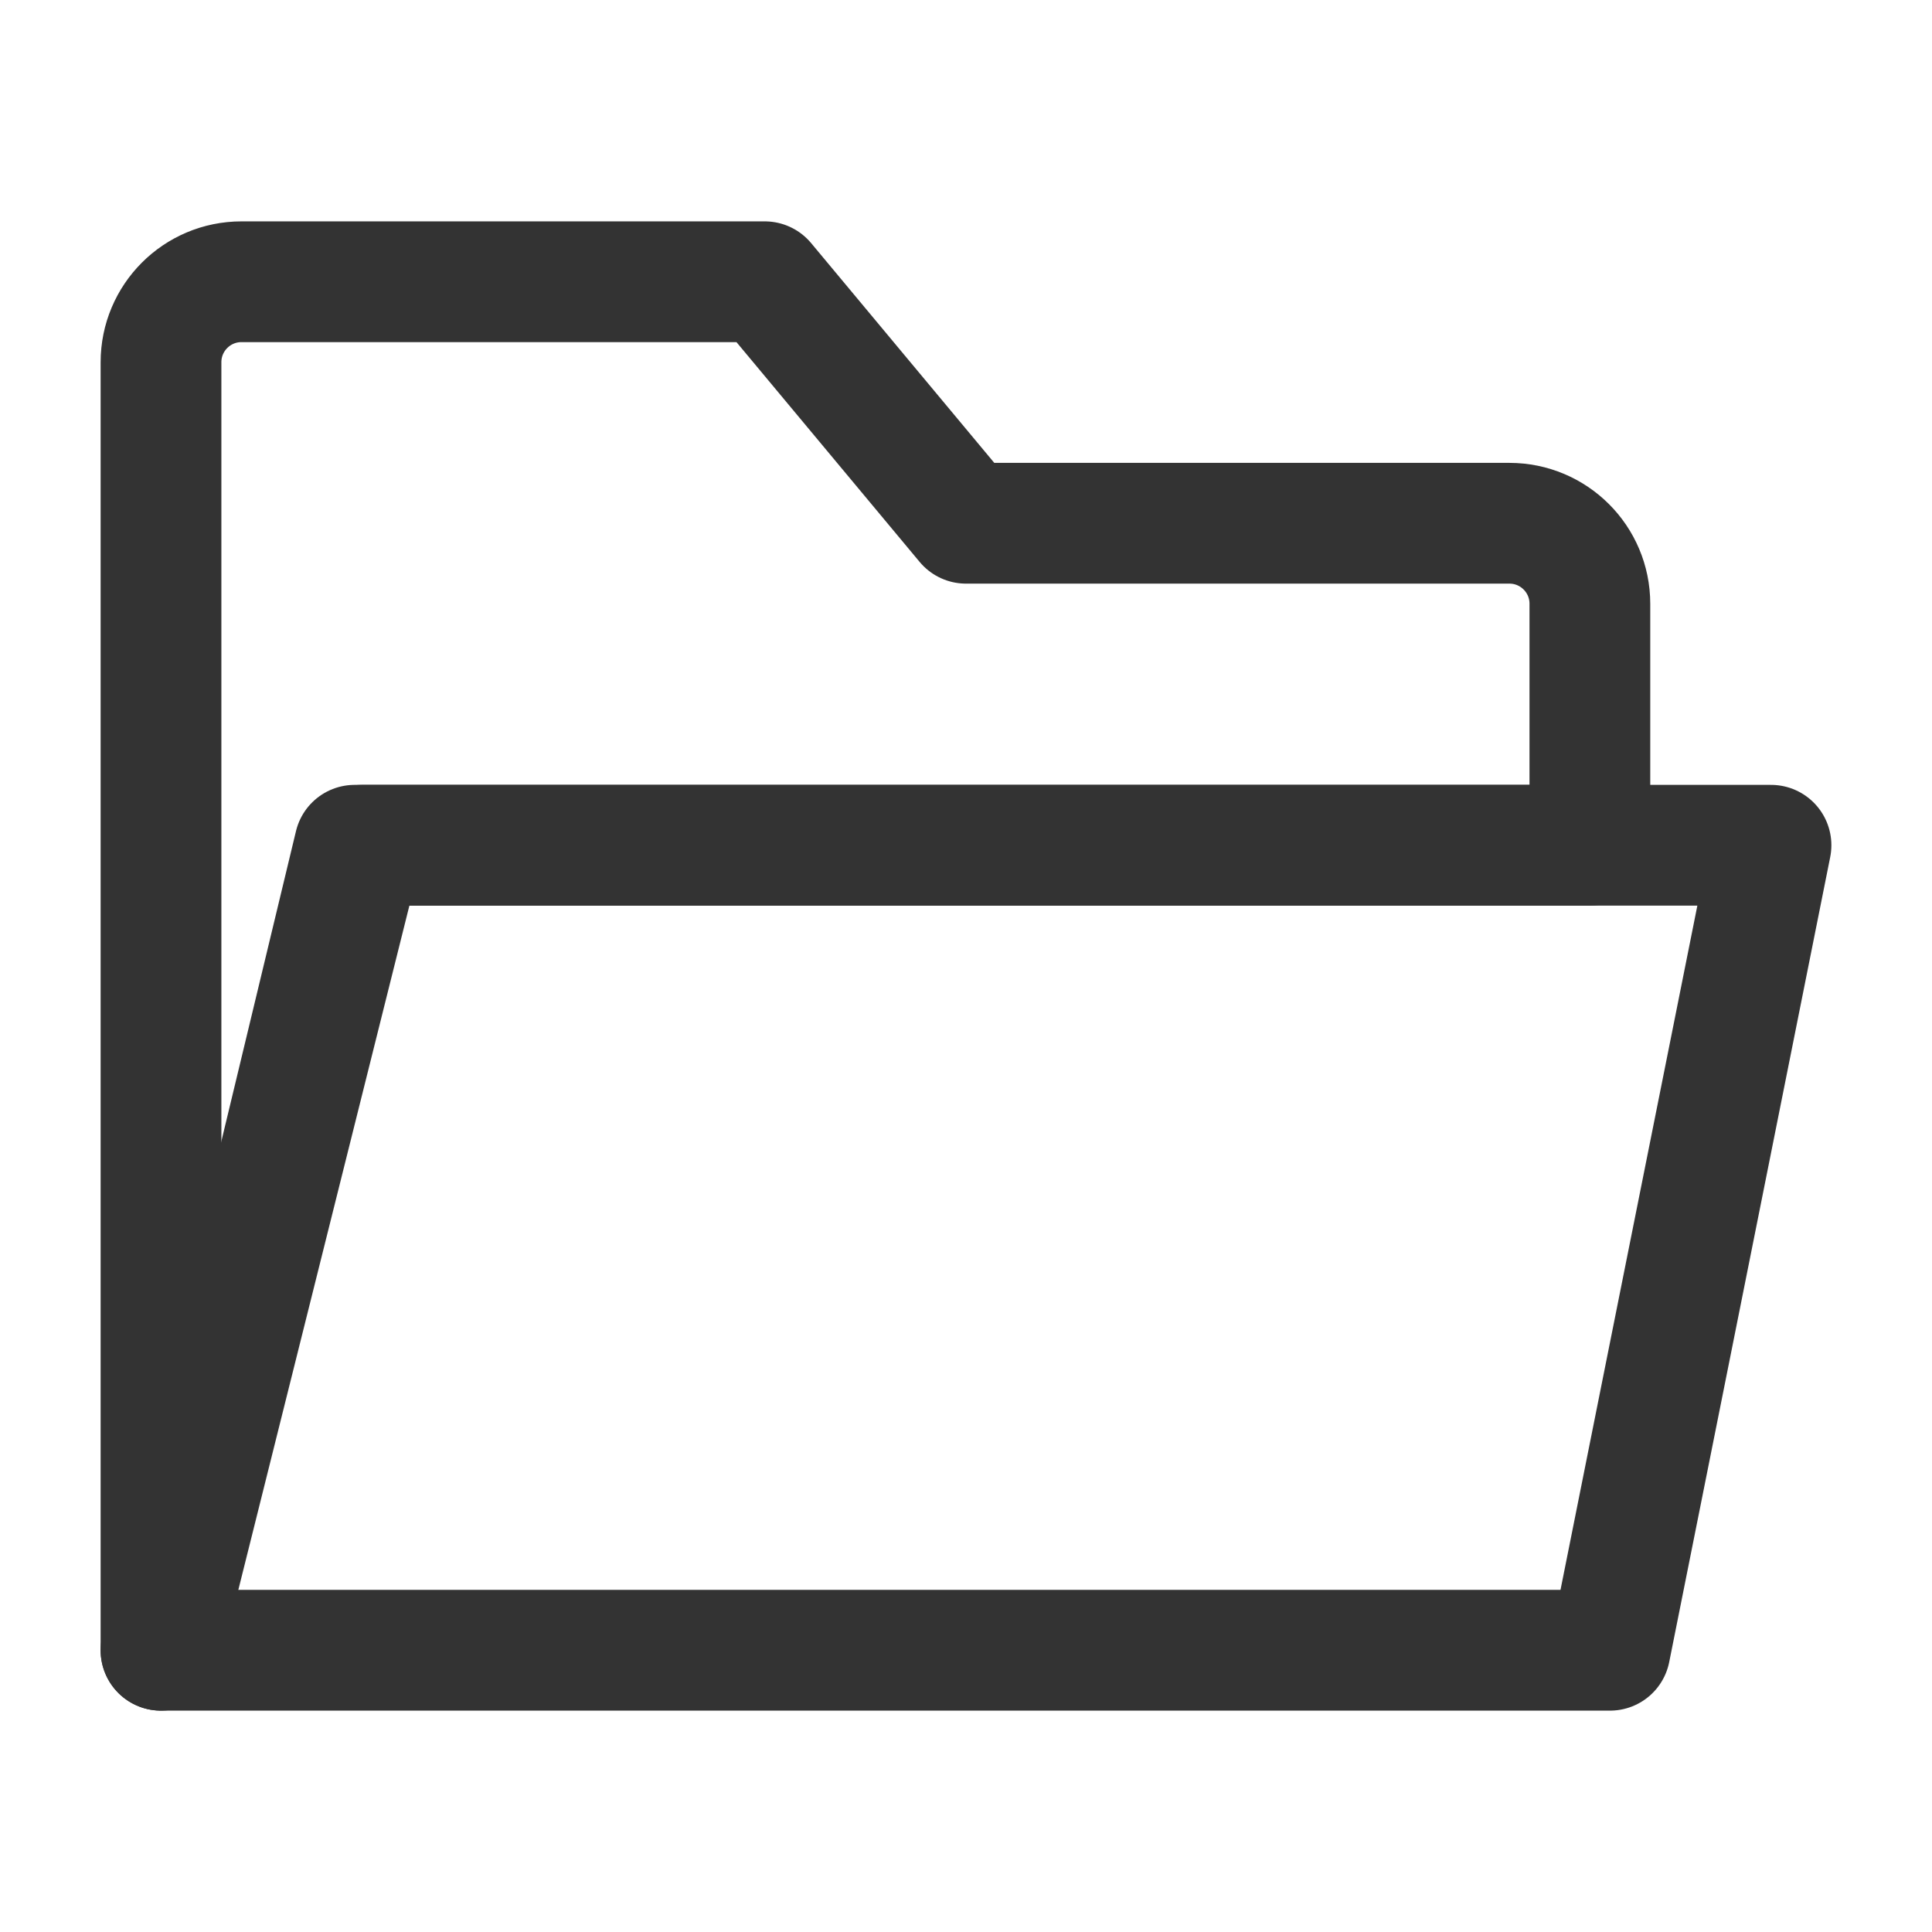
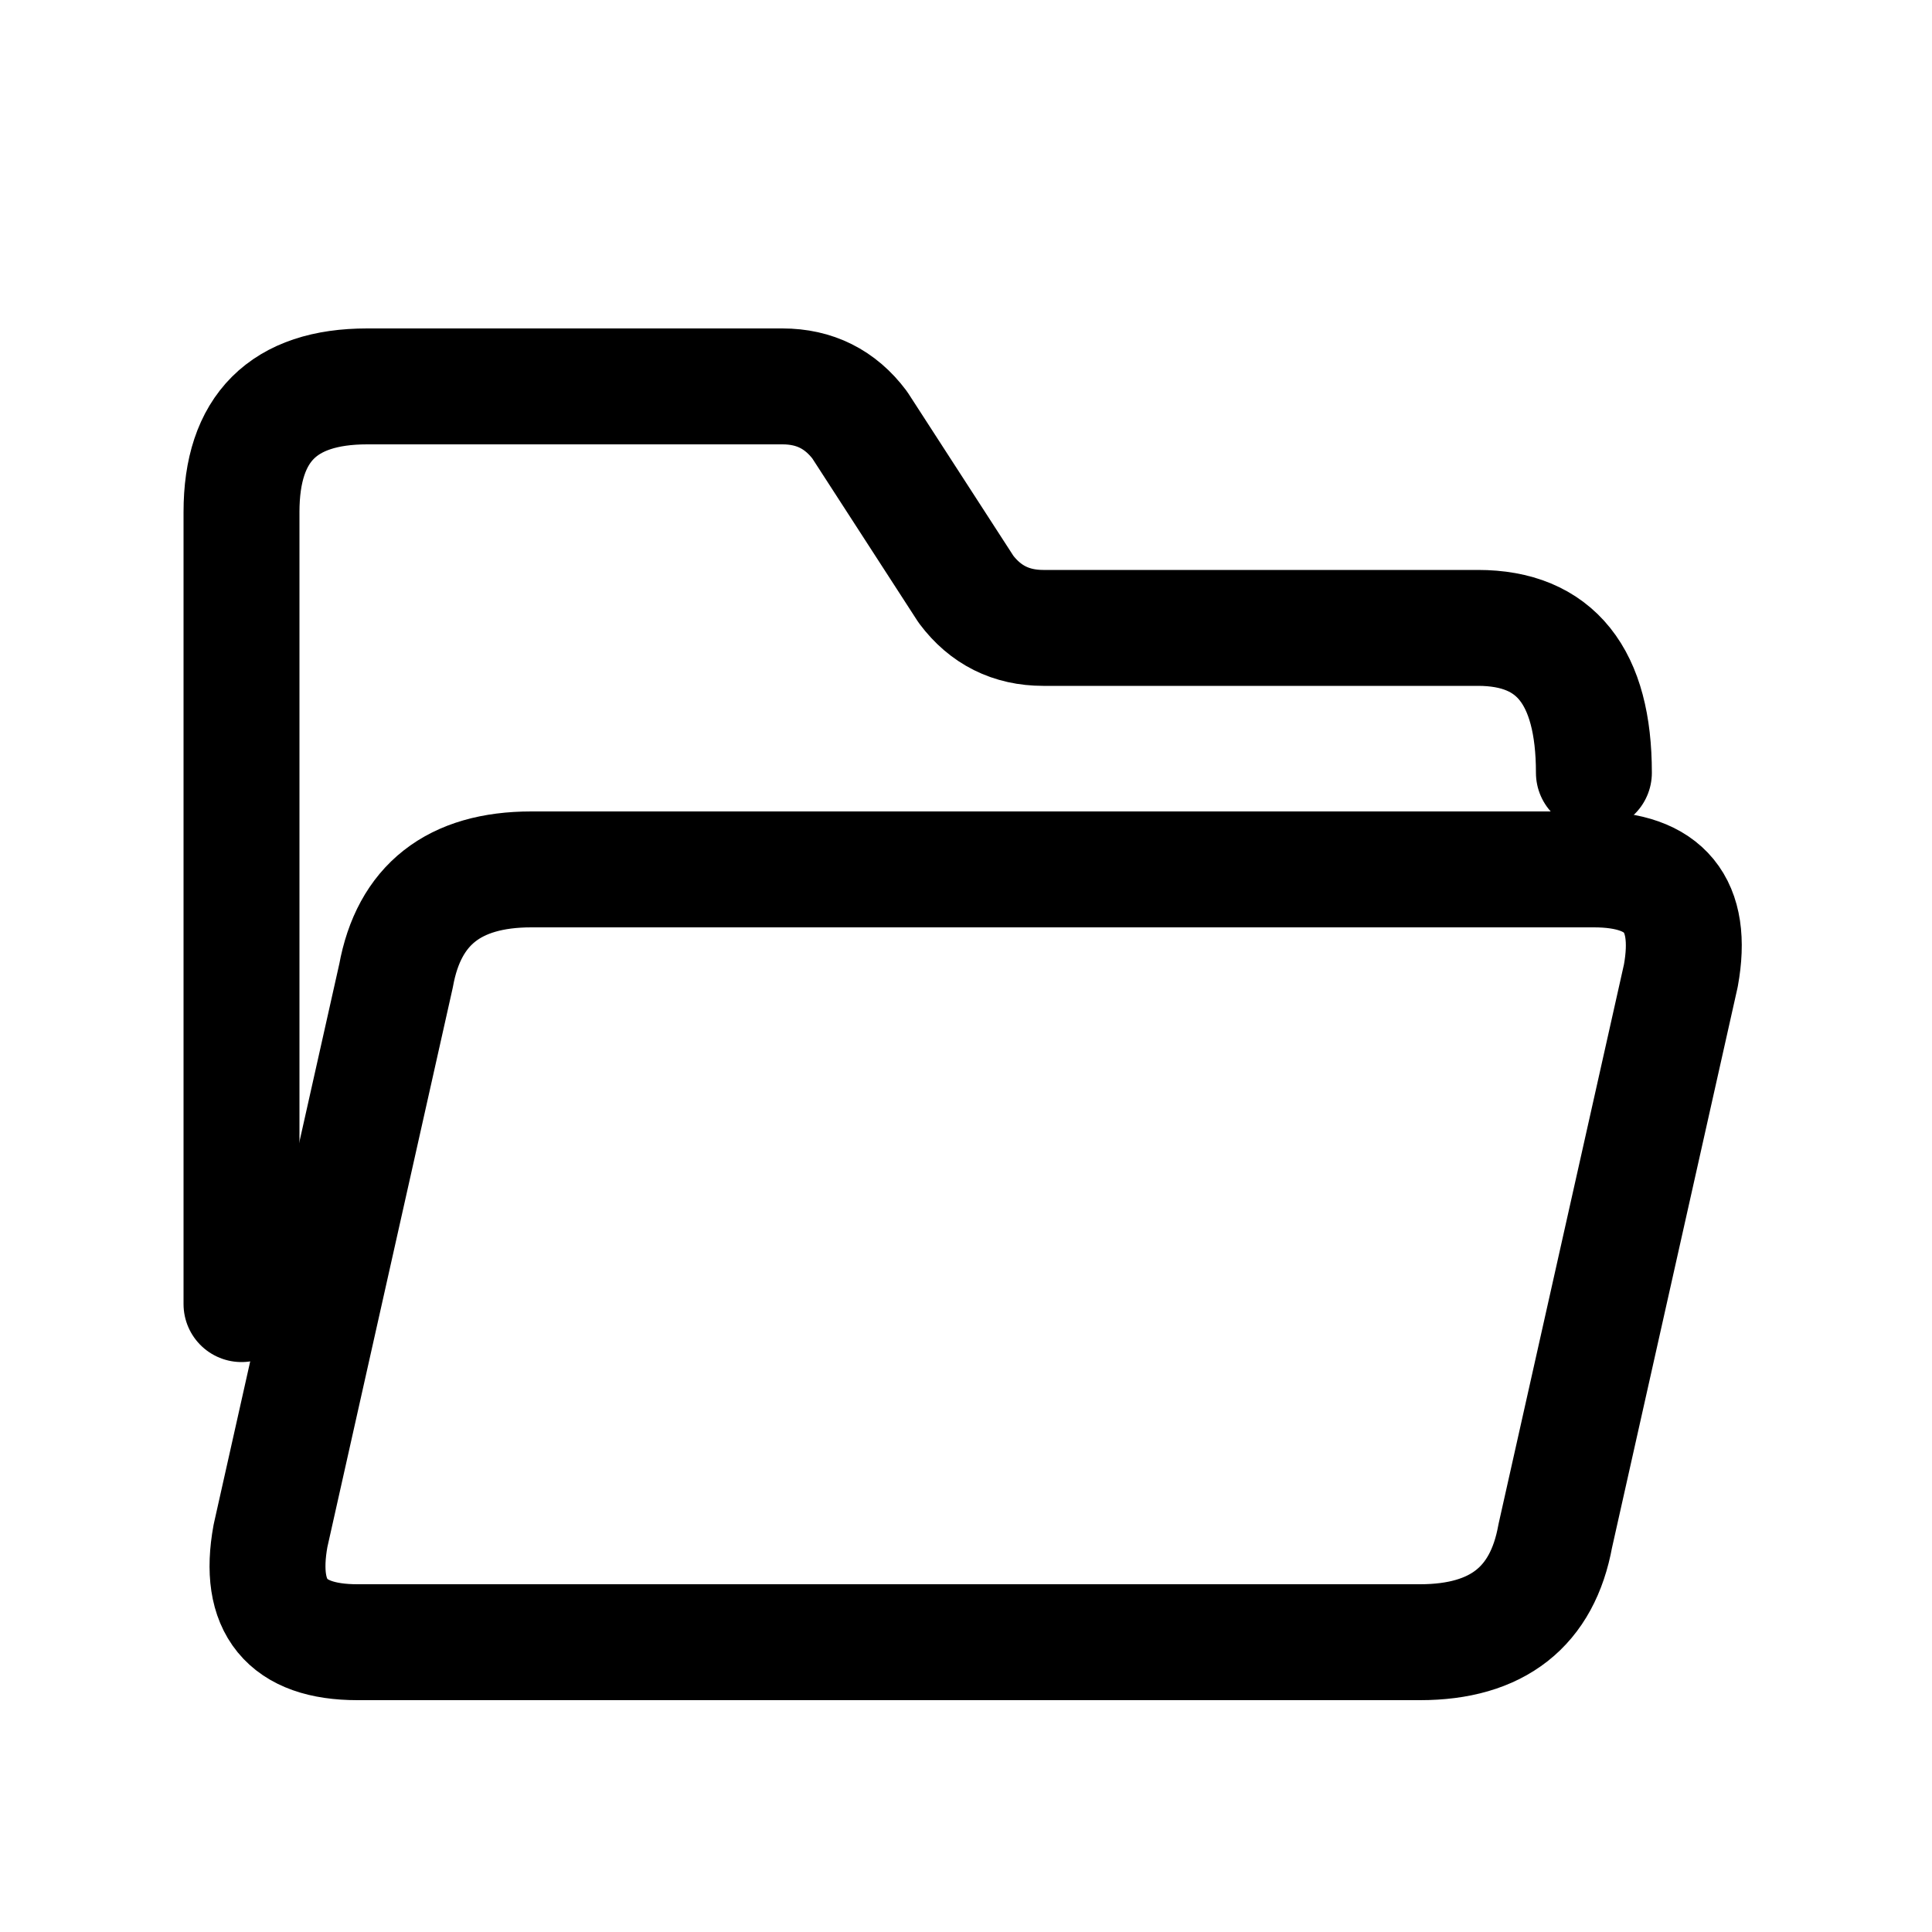
- <svg xmlns="http://www.w3.org/2000/svg" width="16" height="16" viewBox="0 0 48 48" fill="none">
-   <path d="M4 9V41L9 21H39.5V15C39.5 13.895 38.605 13 37.5 13H24L19 7H6C4.895 7 4 7.895 4 9Z" stroke="#333" stroke-width="3" stroke-linecap="round" stroke-linejoin="round" />
-   <path d="M40 41L44 21H8.812L4 41H40Z" fill="none" stroke="#333" stroke-width="3" stroke-linecap="round" stroke-linejoin="round" />
+ <svg xmlns="http://www.w3.org/2000/svg" width="20" height="20" viewBox="0 0 20 20" fill="none" stroke="currentColor" stroke-width="1.2" stroke-linecap="round" stroke-linejoin="round">
+   <path d="M2.5 13.5V5.3Q2.5 4 3.8 4h4.3q.5 0 .8.4l1.1 1.7q.3.4.8.4h4.5Q16.5 6.5 16.5 8" />
+   <path d="M5.5 9h11q1.1 0 .9 1.1l-1.3 5.8q-.2 1.1-1.4 1.1H3.7q-1.1 0-.9-1.1l1.3-5.8Q4.3 9 5.5 9Z" />
</svg>
